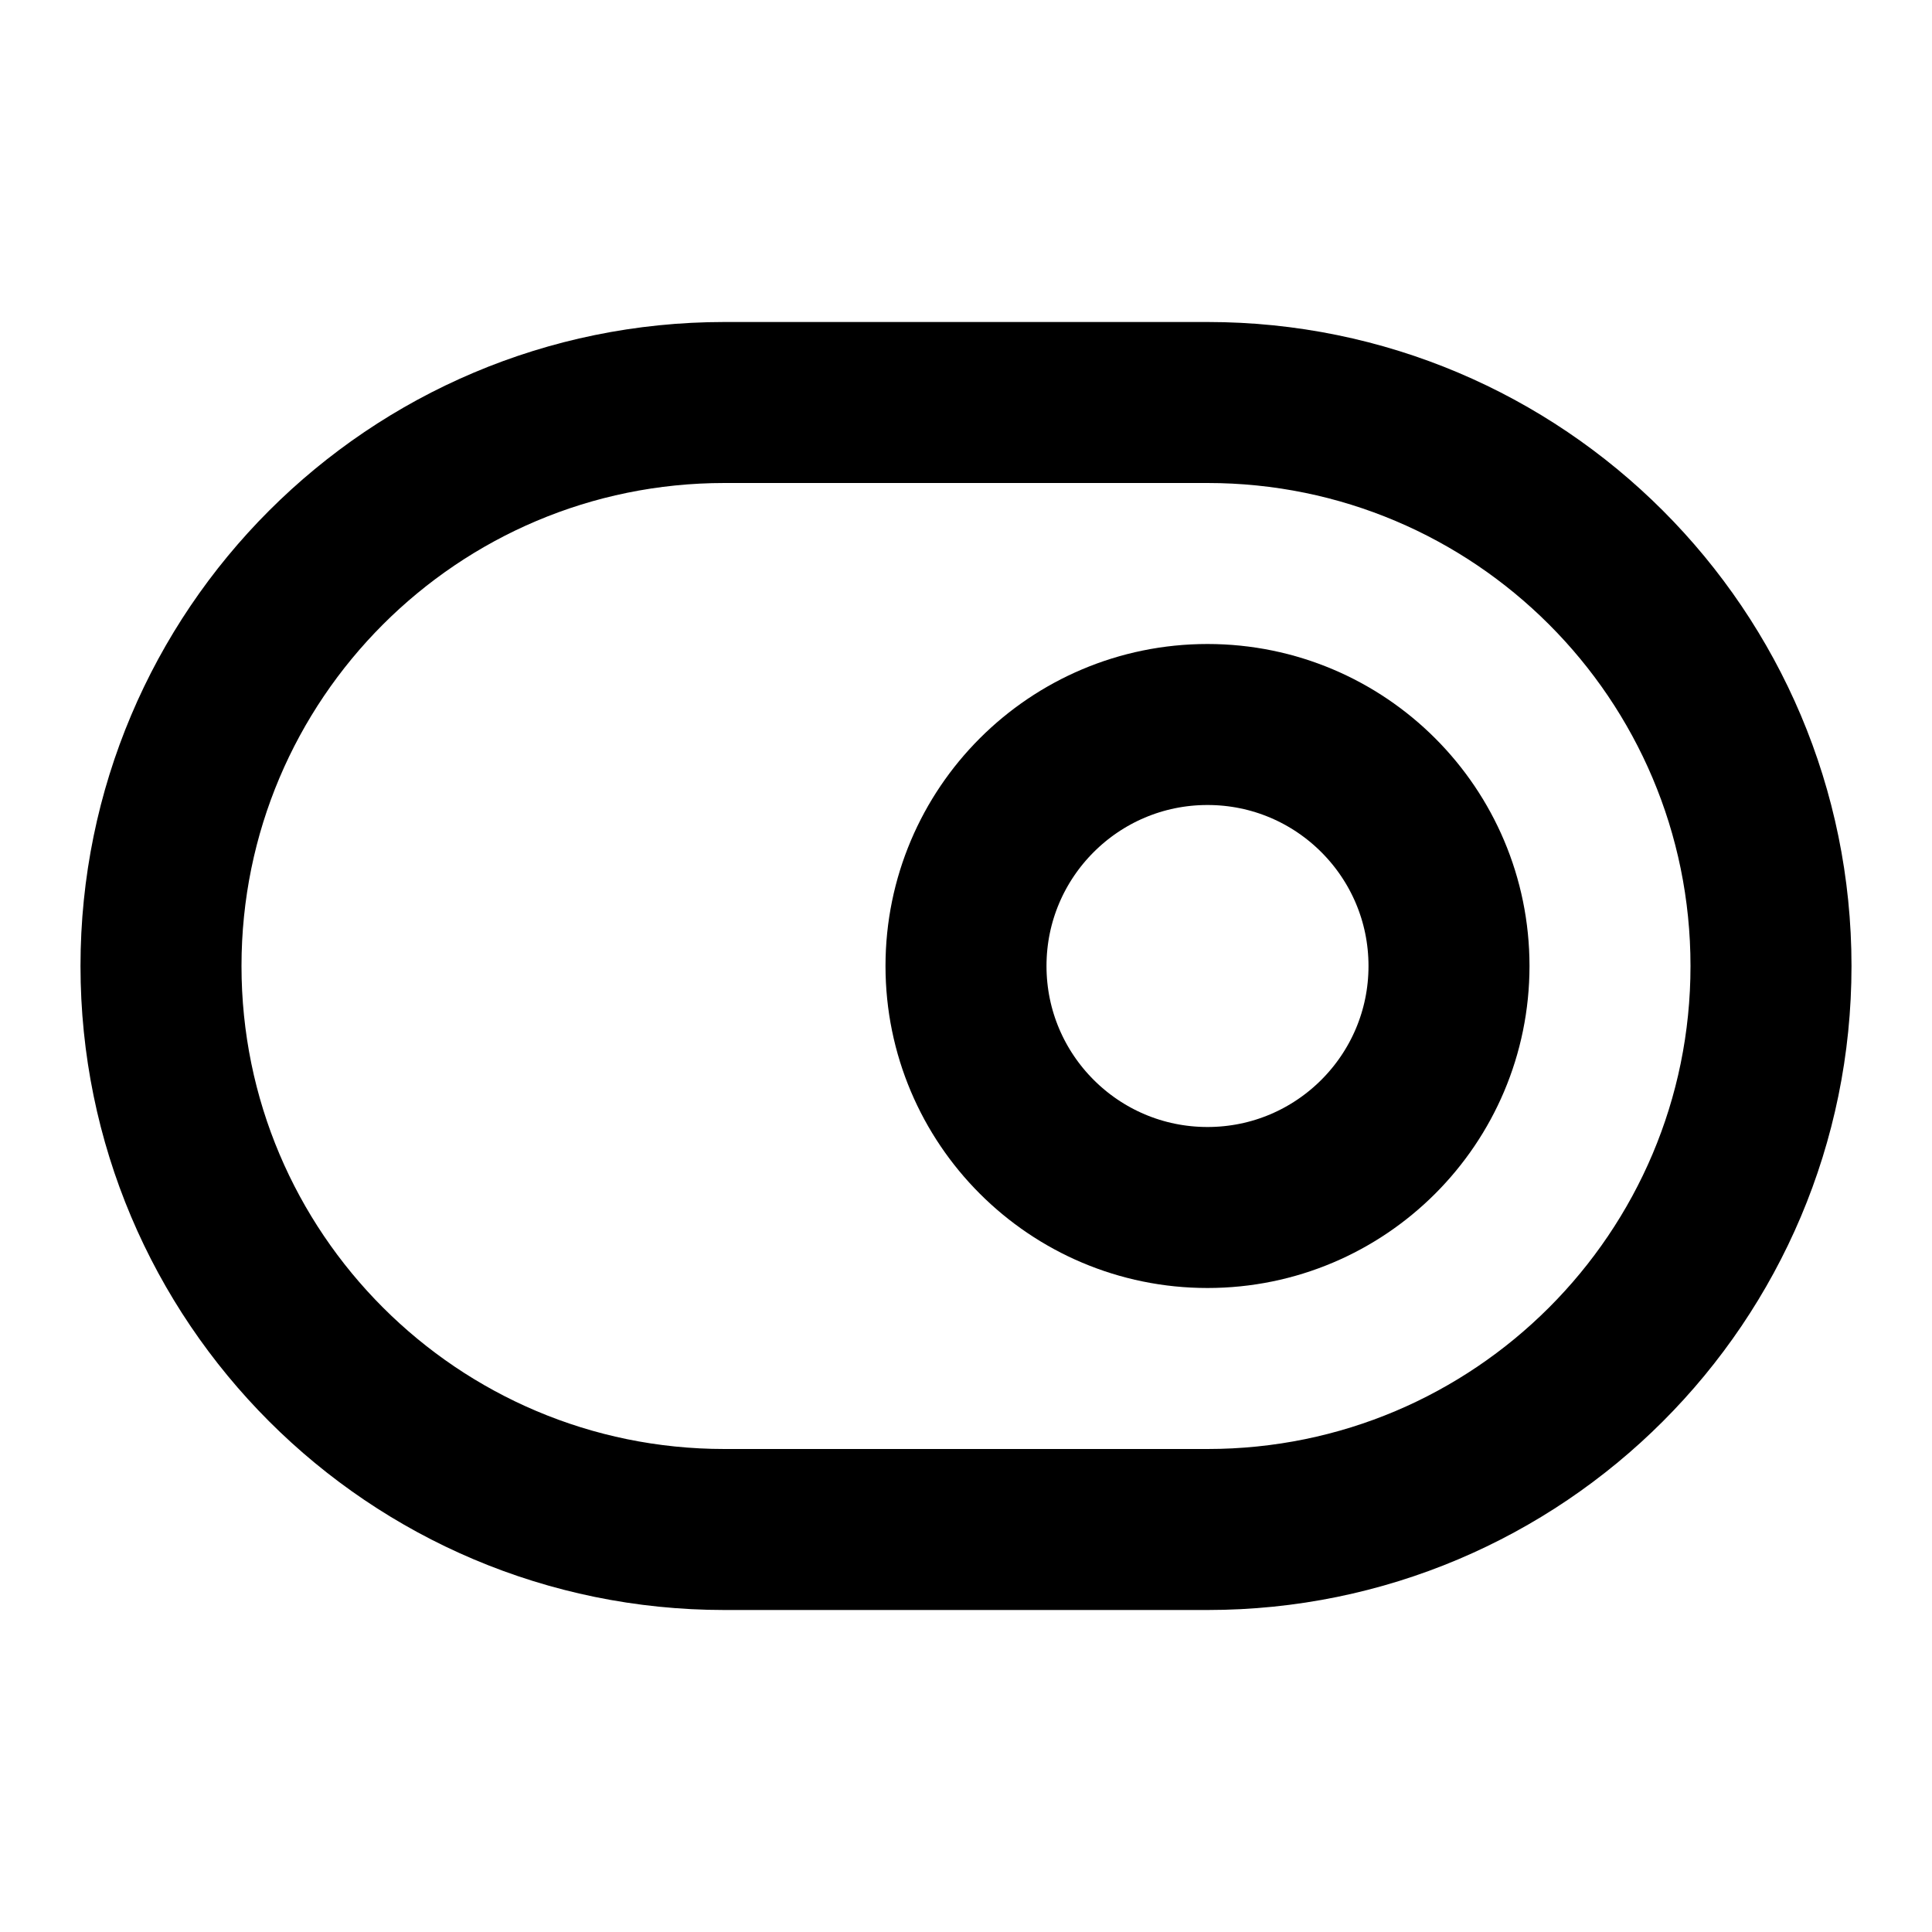
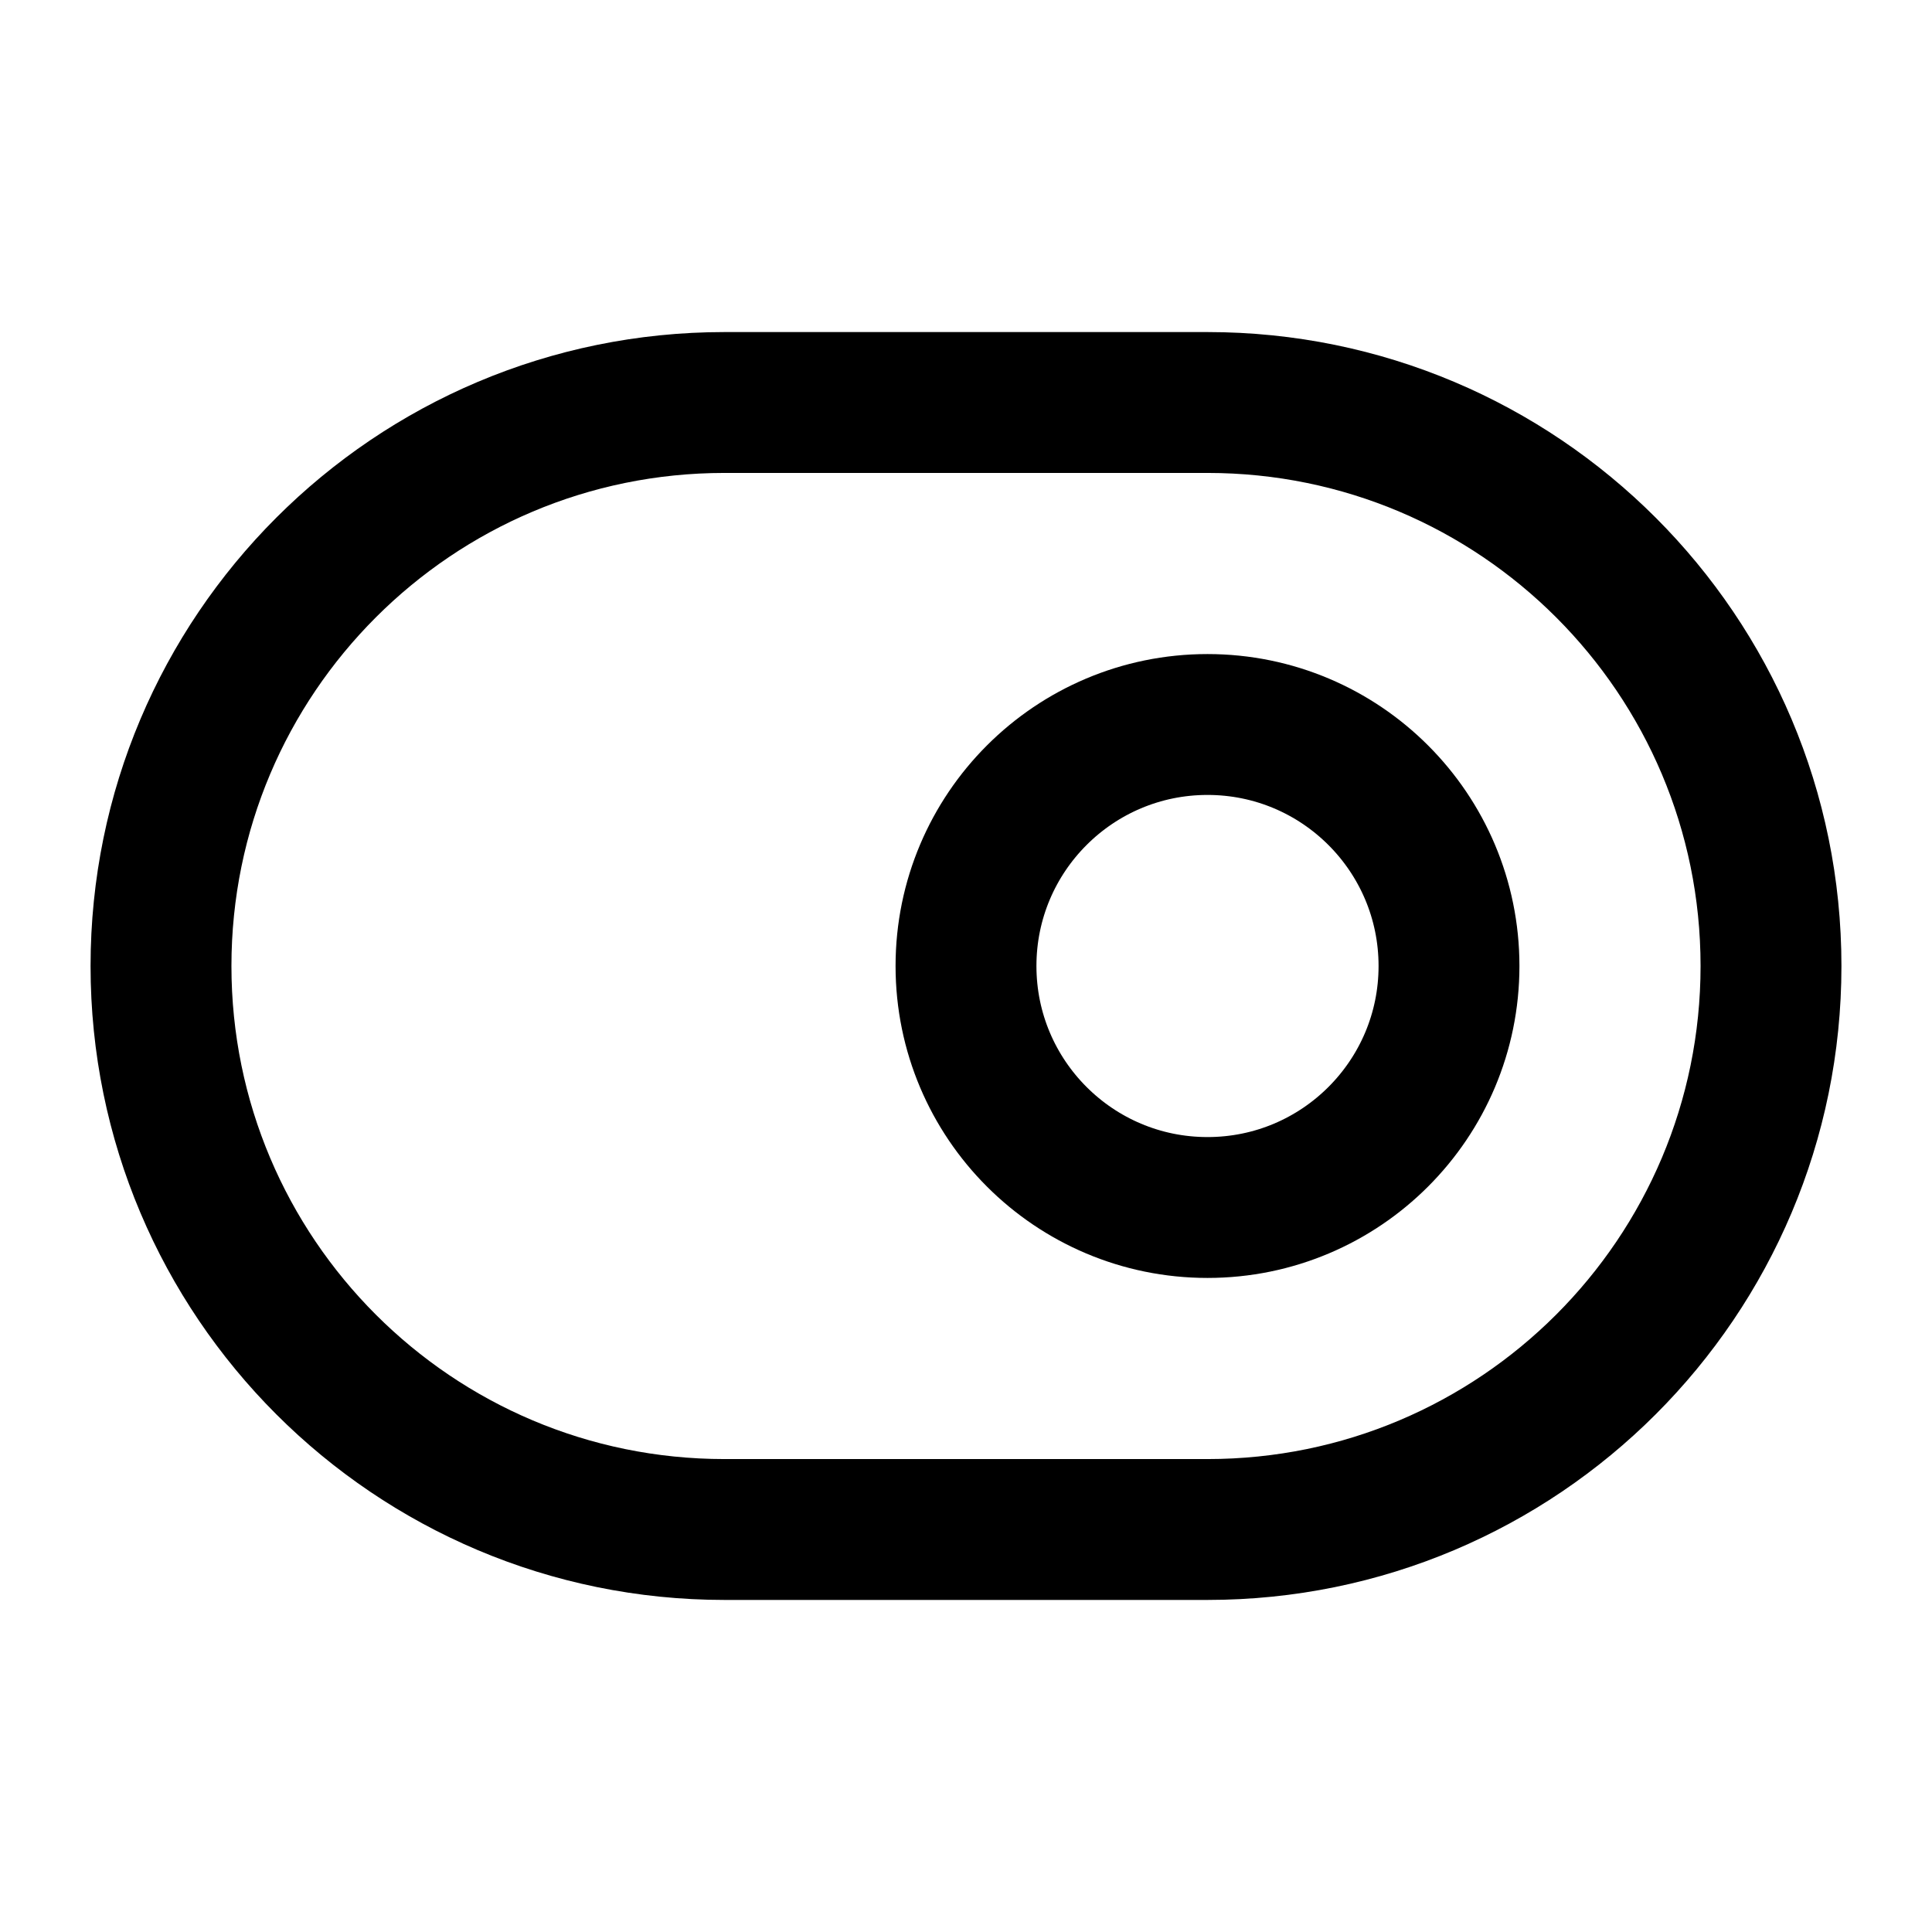
- <svg xmlns="http://www.w3.org/2000/svg" width="24" height="24" viewBox="0 0 24 24" fill="none" stroke="currentColor" stroke-width="2" stroke-linecap="round" stroke-linejoin="round">
+ <svg xmlns="http://www.w3.org/2000/svg" width="24" height="24" viewBox="0 0 24 24" fill="none" stroke="currentColor" stroke-width="1.75" stroke-linecap="round" stroke-linejoin="round">
  <circle cx="15" cy="12" r="3" />
  <rect width="20" height="14" x="2" y="5" rx="7" />
</svg>
